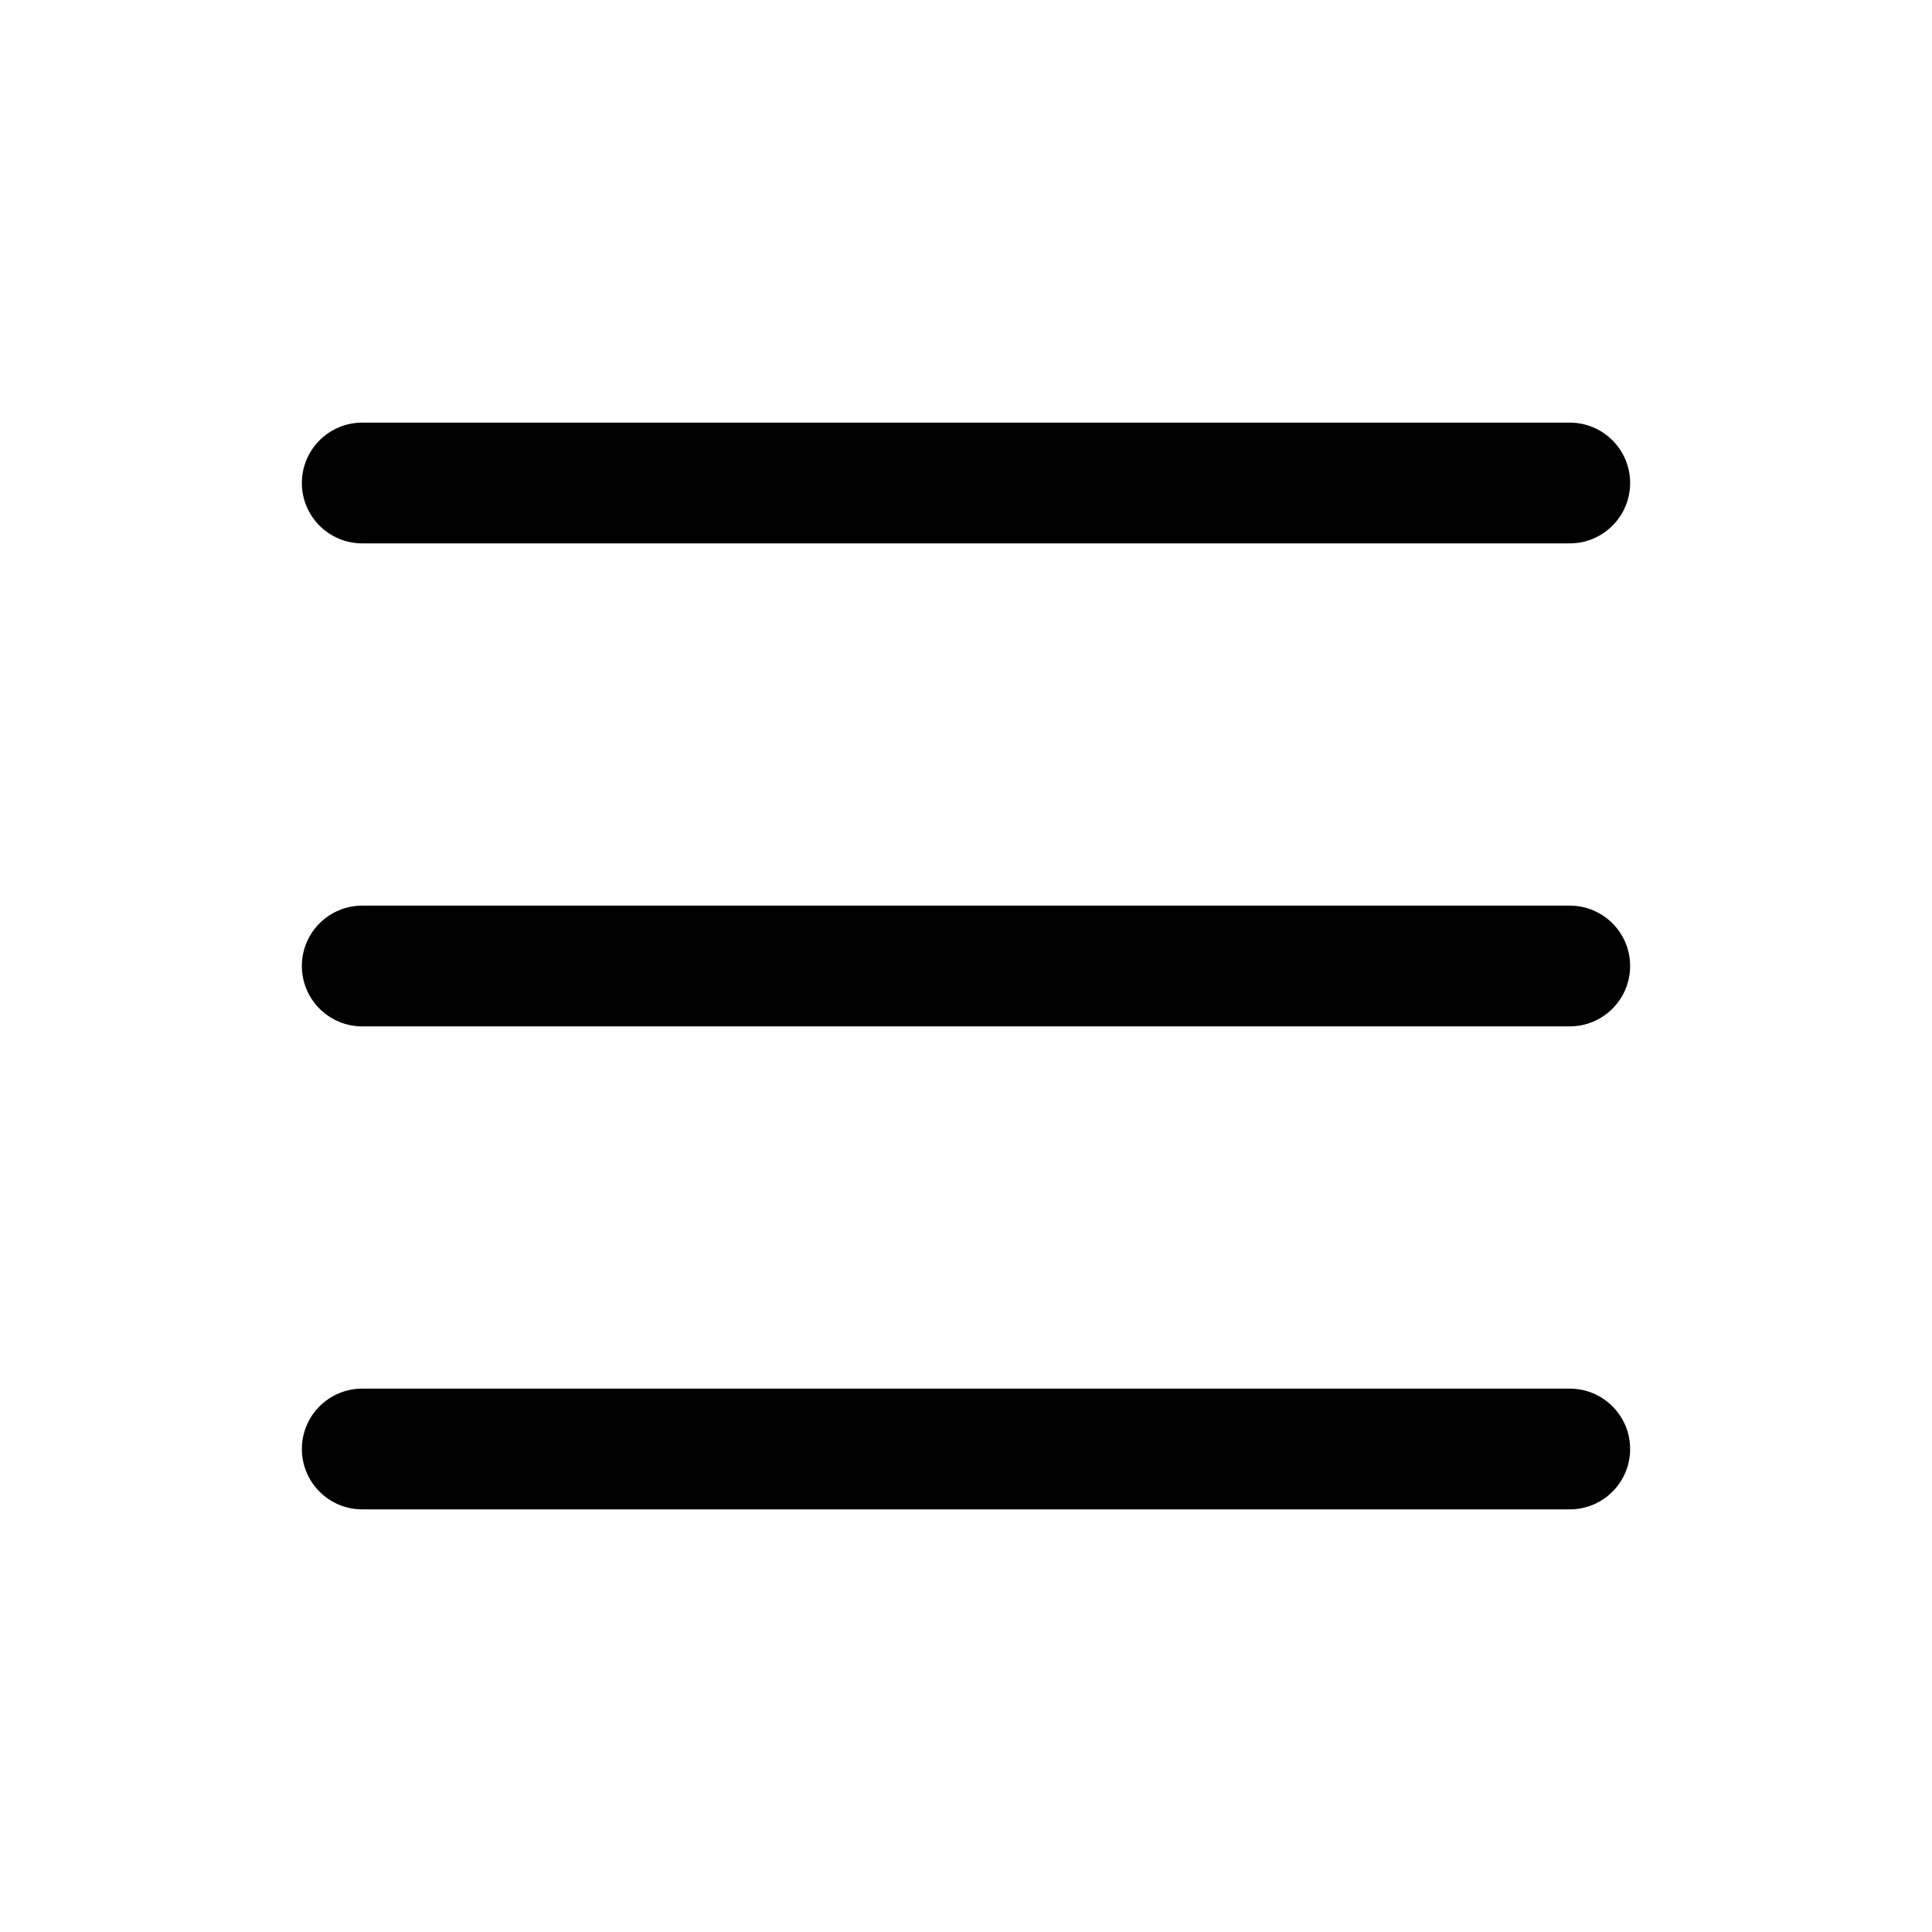
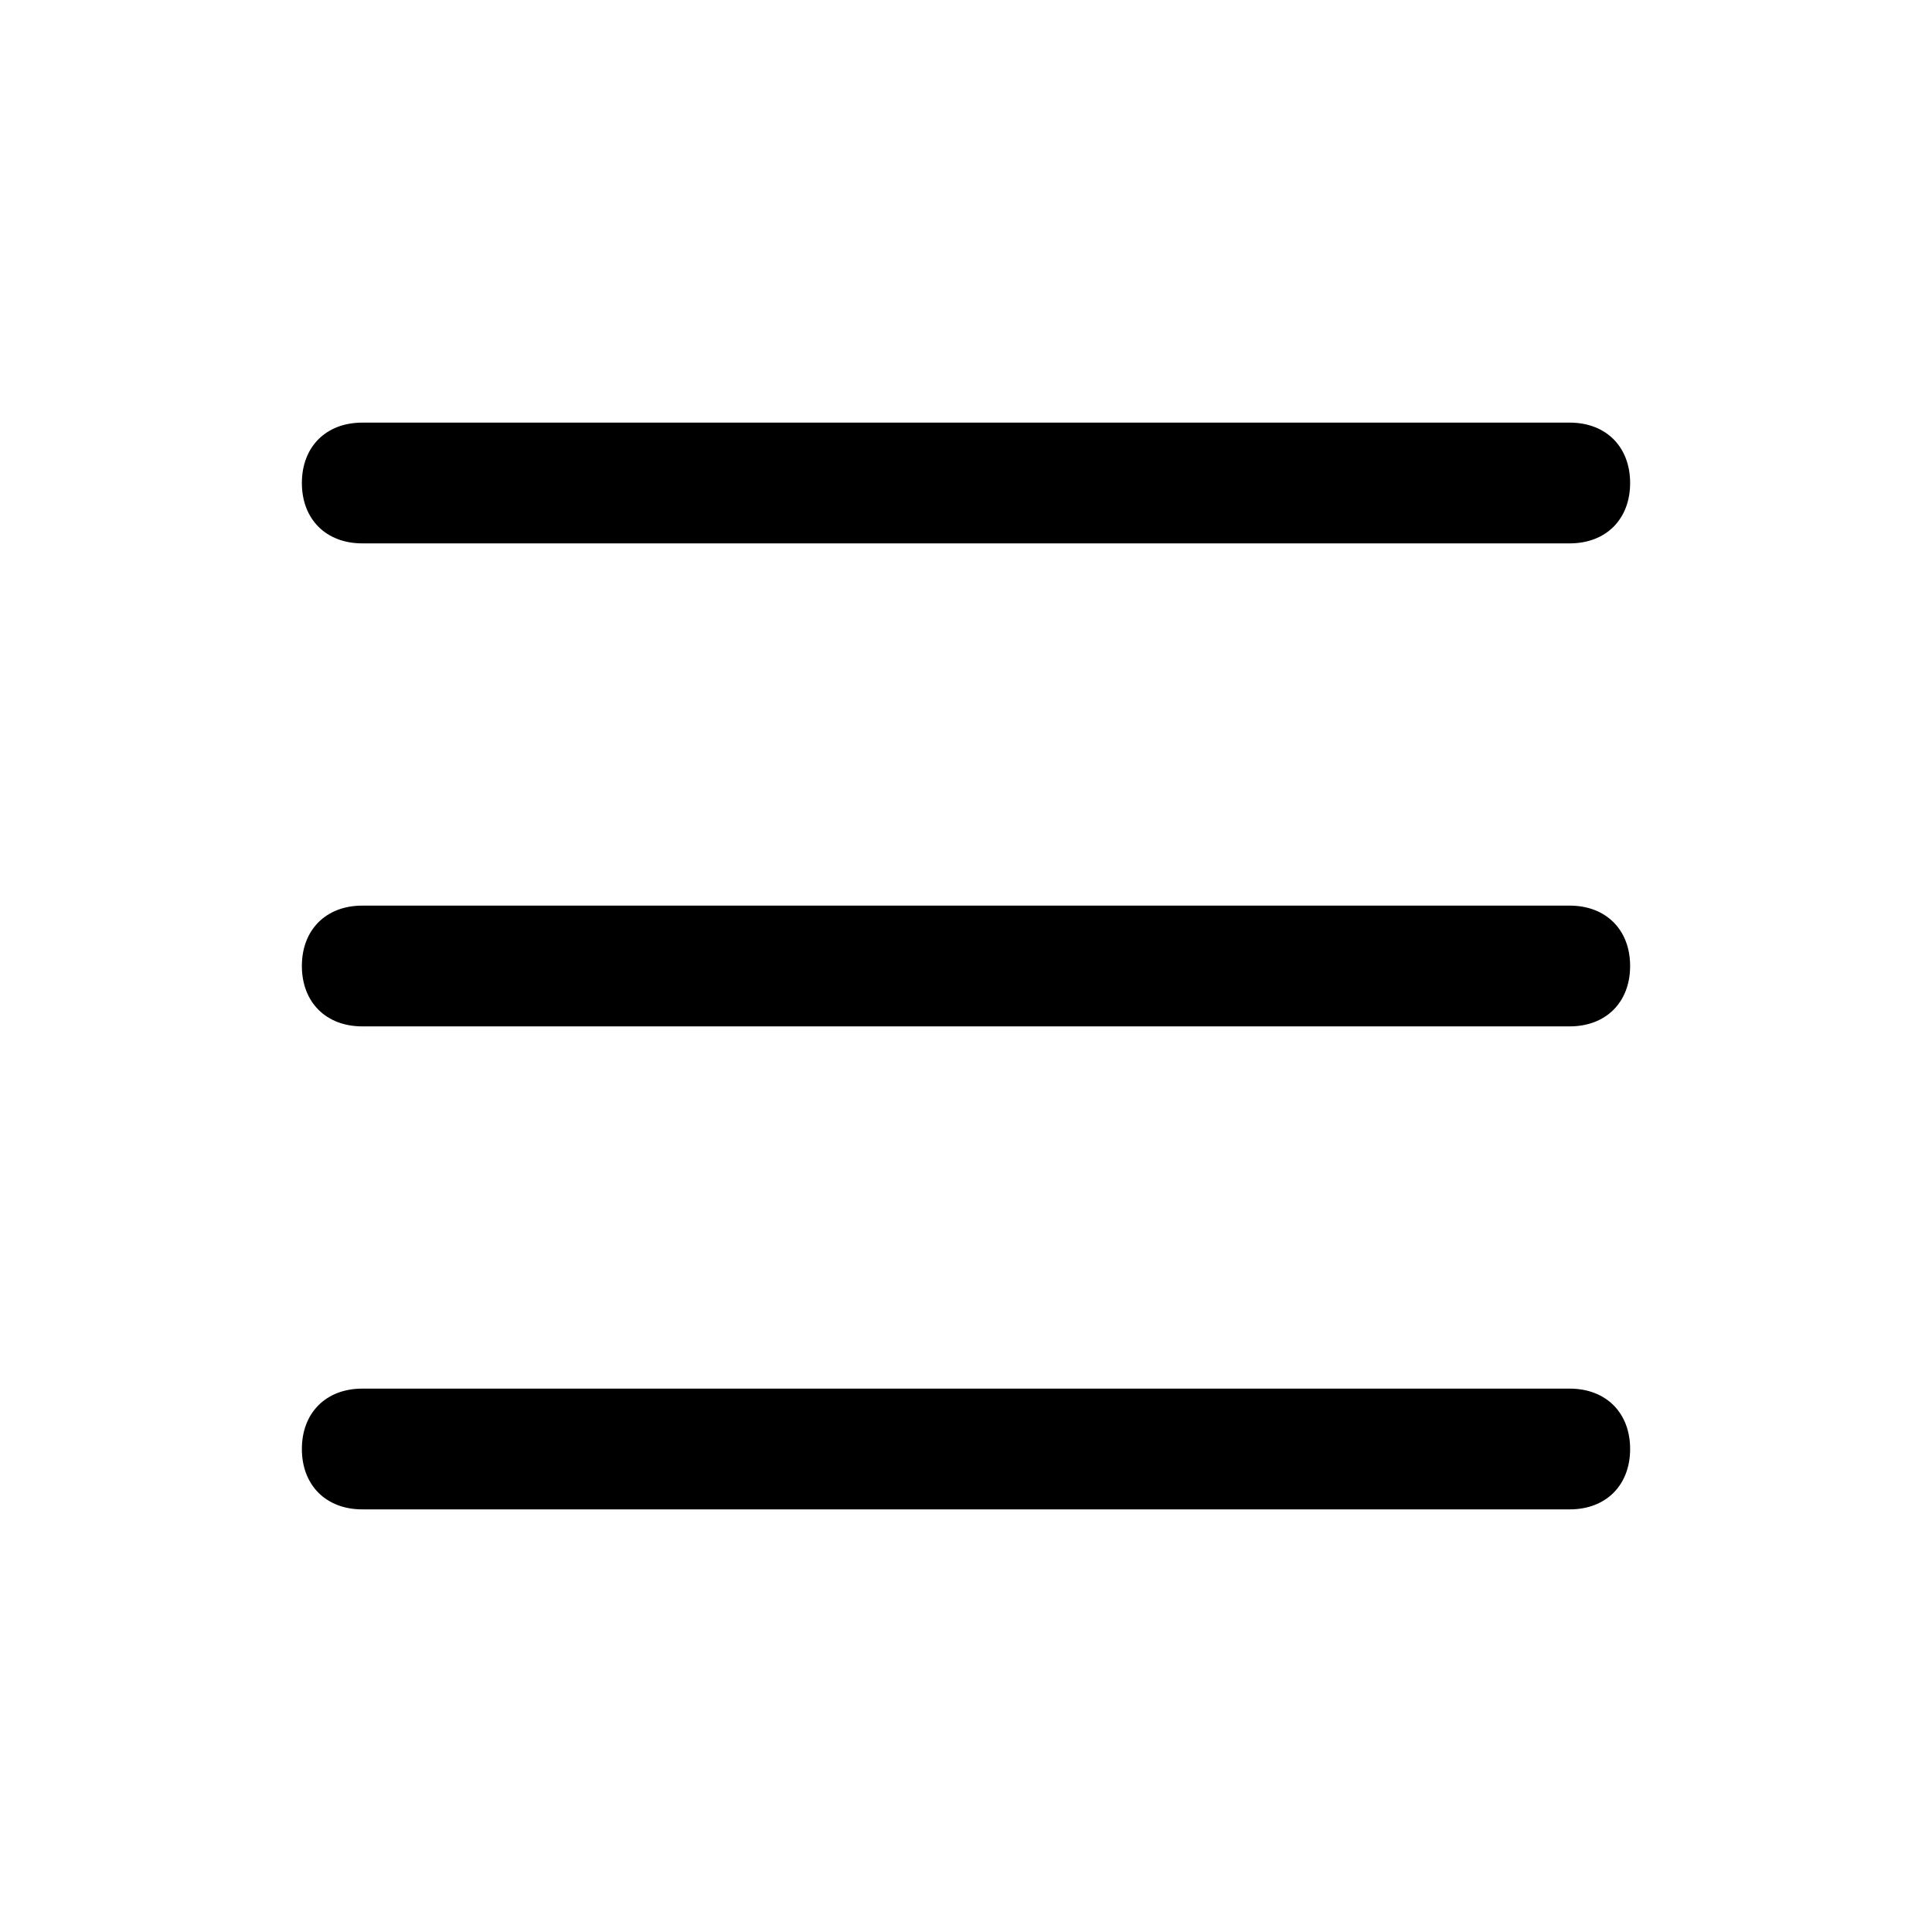
- <svg xmlns="http://www.w3.org/2000/svg" width="16" height="16" fill="currentColor" class="bi bi-list" viewBox="0 0 16 16">
-   <path fill-rule="evenodd" d="M2.5 12a.5.5 0 0 1 .5-.5h10a.5.5 0 0 1 0 1H3a.5.5 0 0 1-.5-.5zm0-4a.5.5 0 0 1 .5-.5h10a.5.5 0 0 1 0 1H3a.5.5 0 0 1-.5-.5zm0-4a.5.5 0 0 1 .5-.5h10a.5.5 0 0 1 0 1H3a.5.5 0 0 1-.5-.5z" />
+ <svg xmlns="http://www.w3.org/2000/svg" version="1.1" id="Capa_1" x="0px" y="0px" viewBox="0 0 16 16" style="enable-background:new 0 0 16 16;" xml:space="preserve">
+   <style type="text/css">
+ 	.st0{fill-rule:evenodd;clip-rule:evenodd;fill:url(#SVGID_1_);}
+ </style>
+   <linearGradient id="SVGID_1_" gradientUnits="userSpaceOnUse" x1="2.5" y1="8" x2="13.5" y2="8">
+     <stop offset="0" style="stop-color:#FFFFFF" />
+     <stop offset="0" style="stop-color:#000000" />
+   </linearGradient>
+   <path class="st0" d="M2.5,12c0-0.3,0.2-0.5,0.5-0.5h10c0.3,0,0.5,0.2,0.5,0.5s-0.2,0.5-0.5,0.5H3C2.7,12.5,2.5,12.3,2.5,12z M2.5,8  c0-0.3,0.2-0.5,0.5-0.5h10c0.3,0,0.5,0.2,0.5,0.5c0,0.3-0.2,0.5-0.5,0.5H3C2.7,8.5,2.5,8.3,2.5,8z M2.5,4c0-0.3,0.2-0.5,0.5-0.5h10  c0.3,0,0.5,0.2,0.5,0.5S13.3,4.5,13,4.5H3C2.7,4.5,2.5,4.3,2.5,4z" />
</svg>
